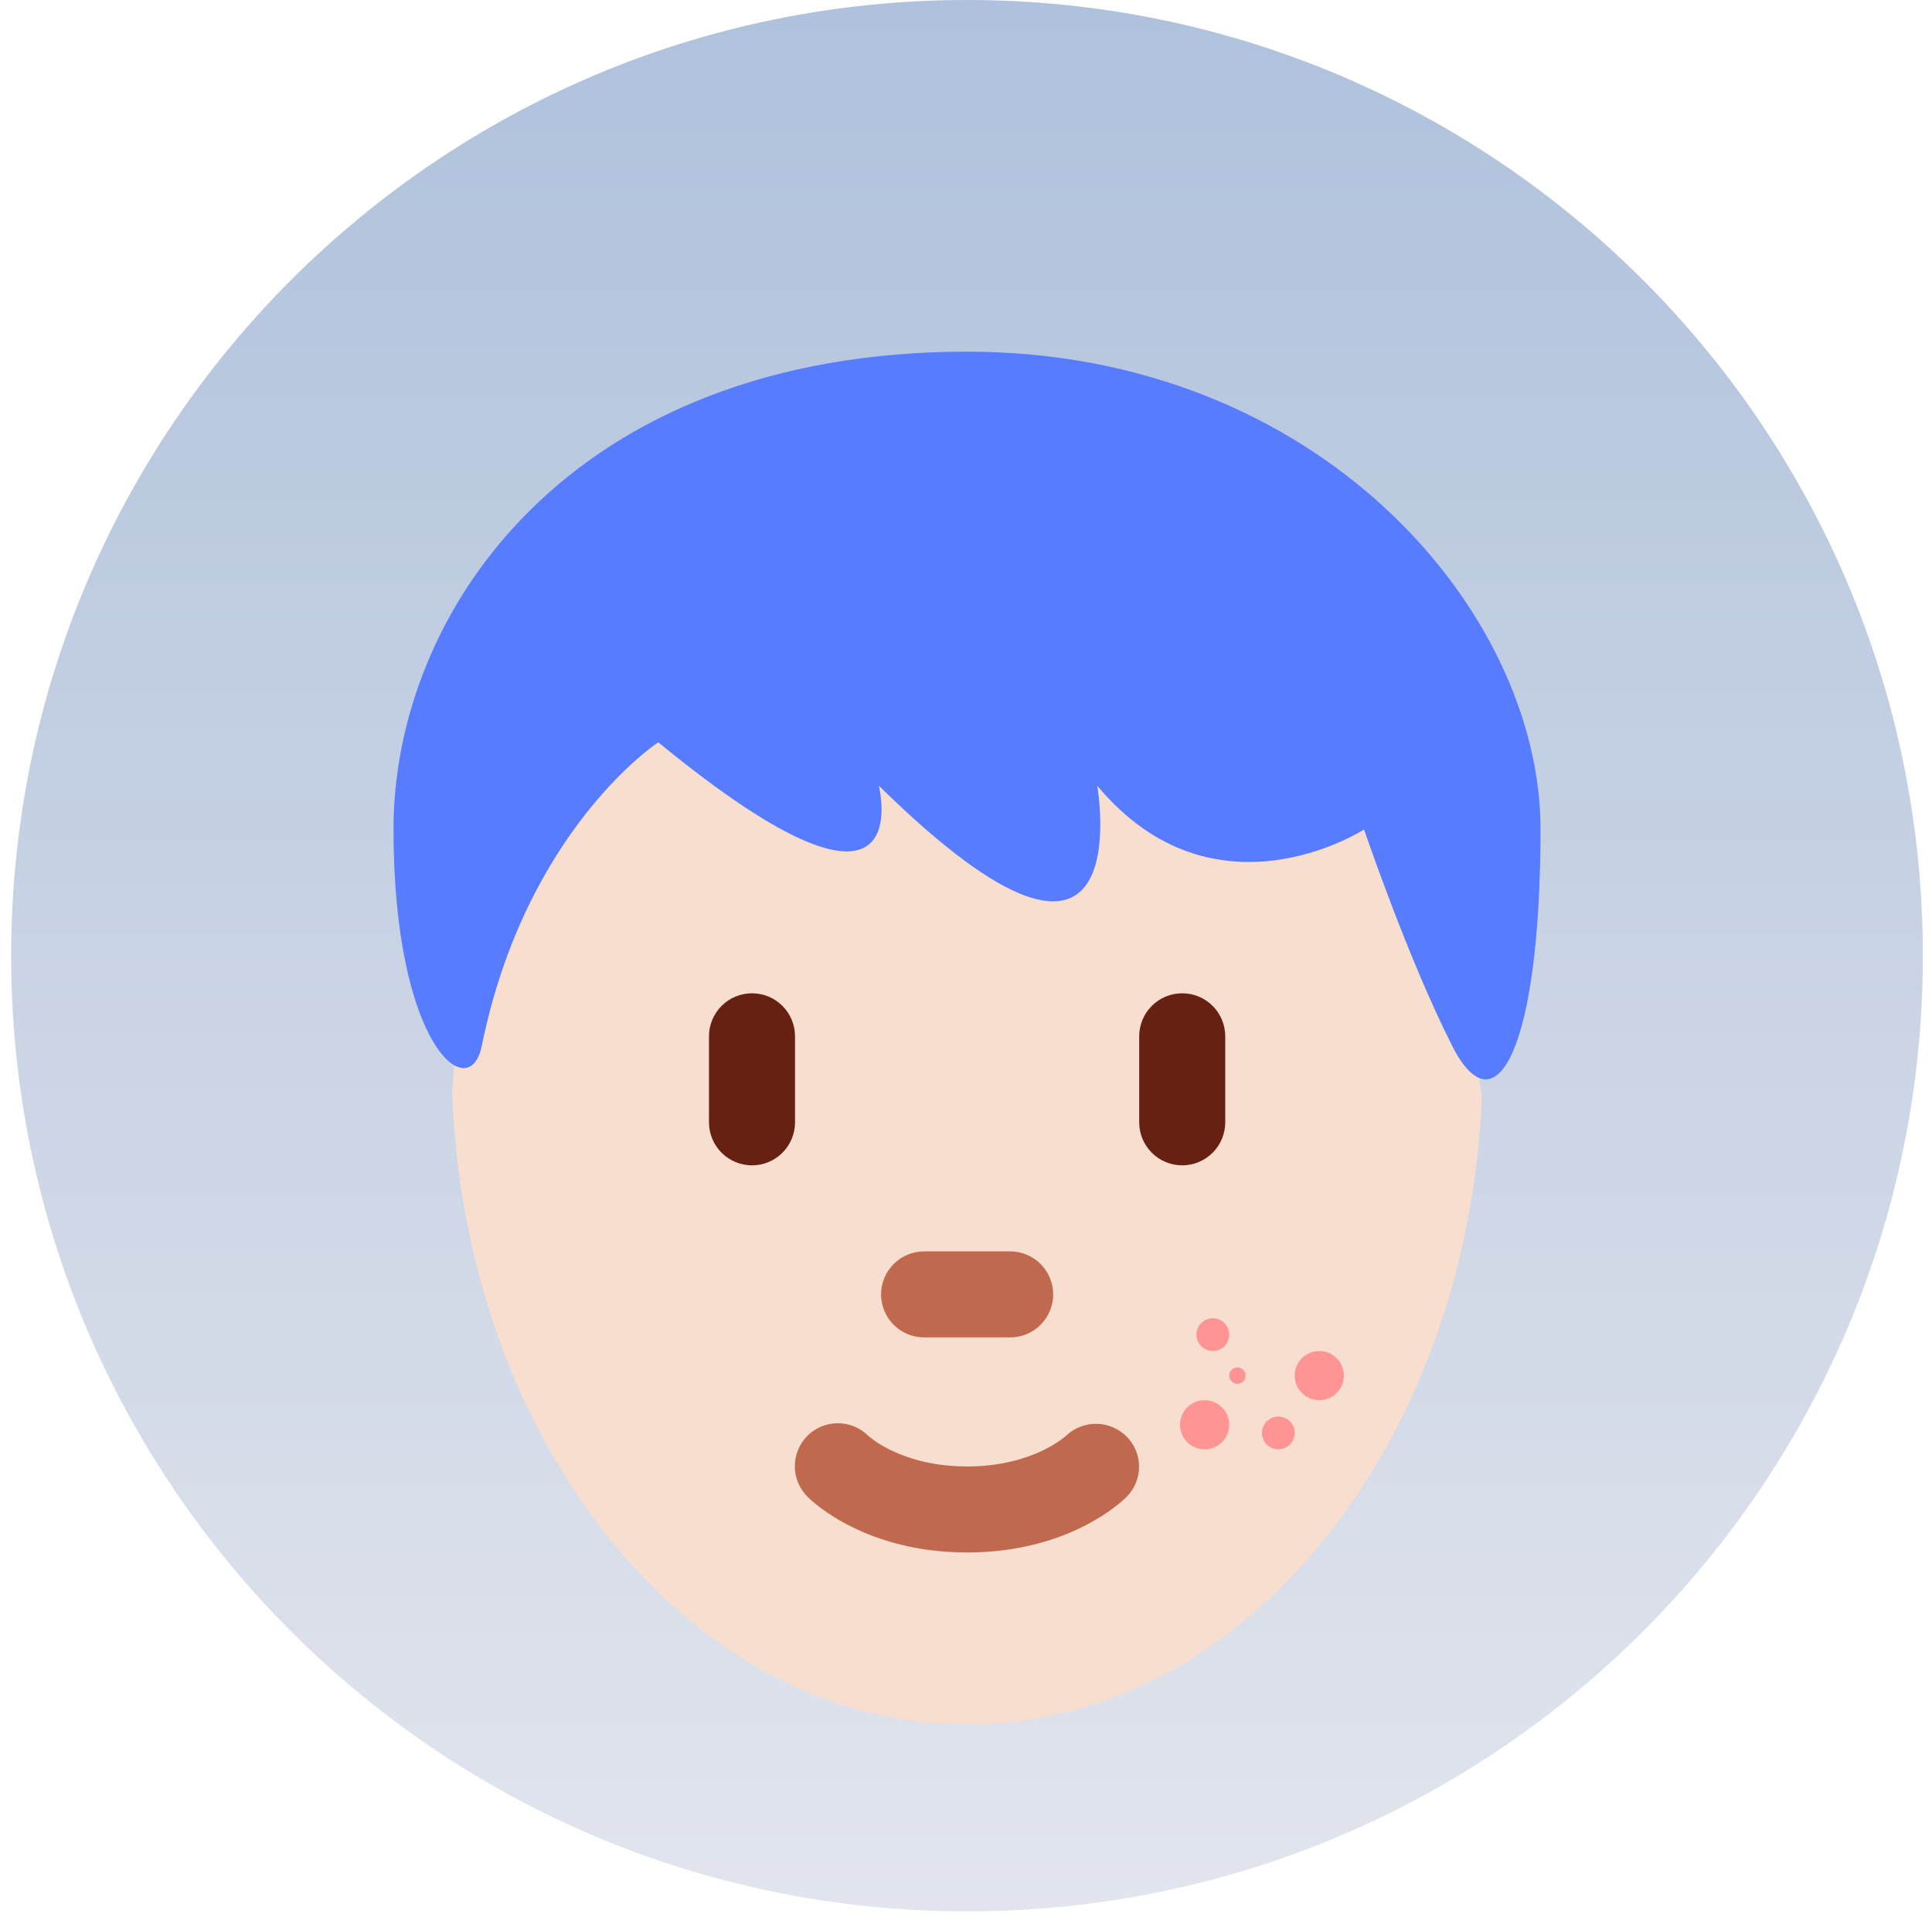
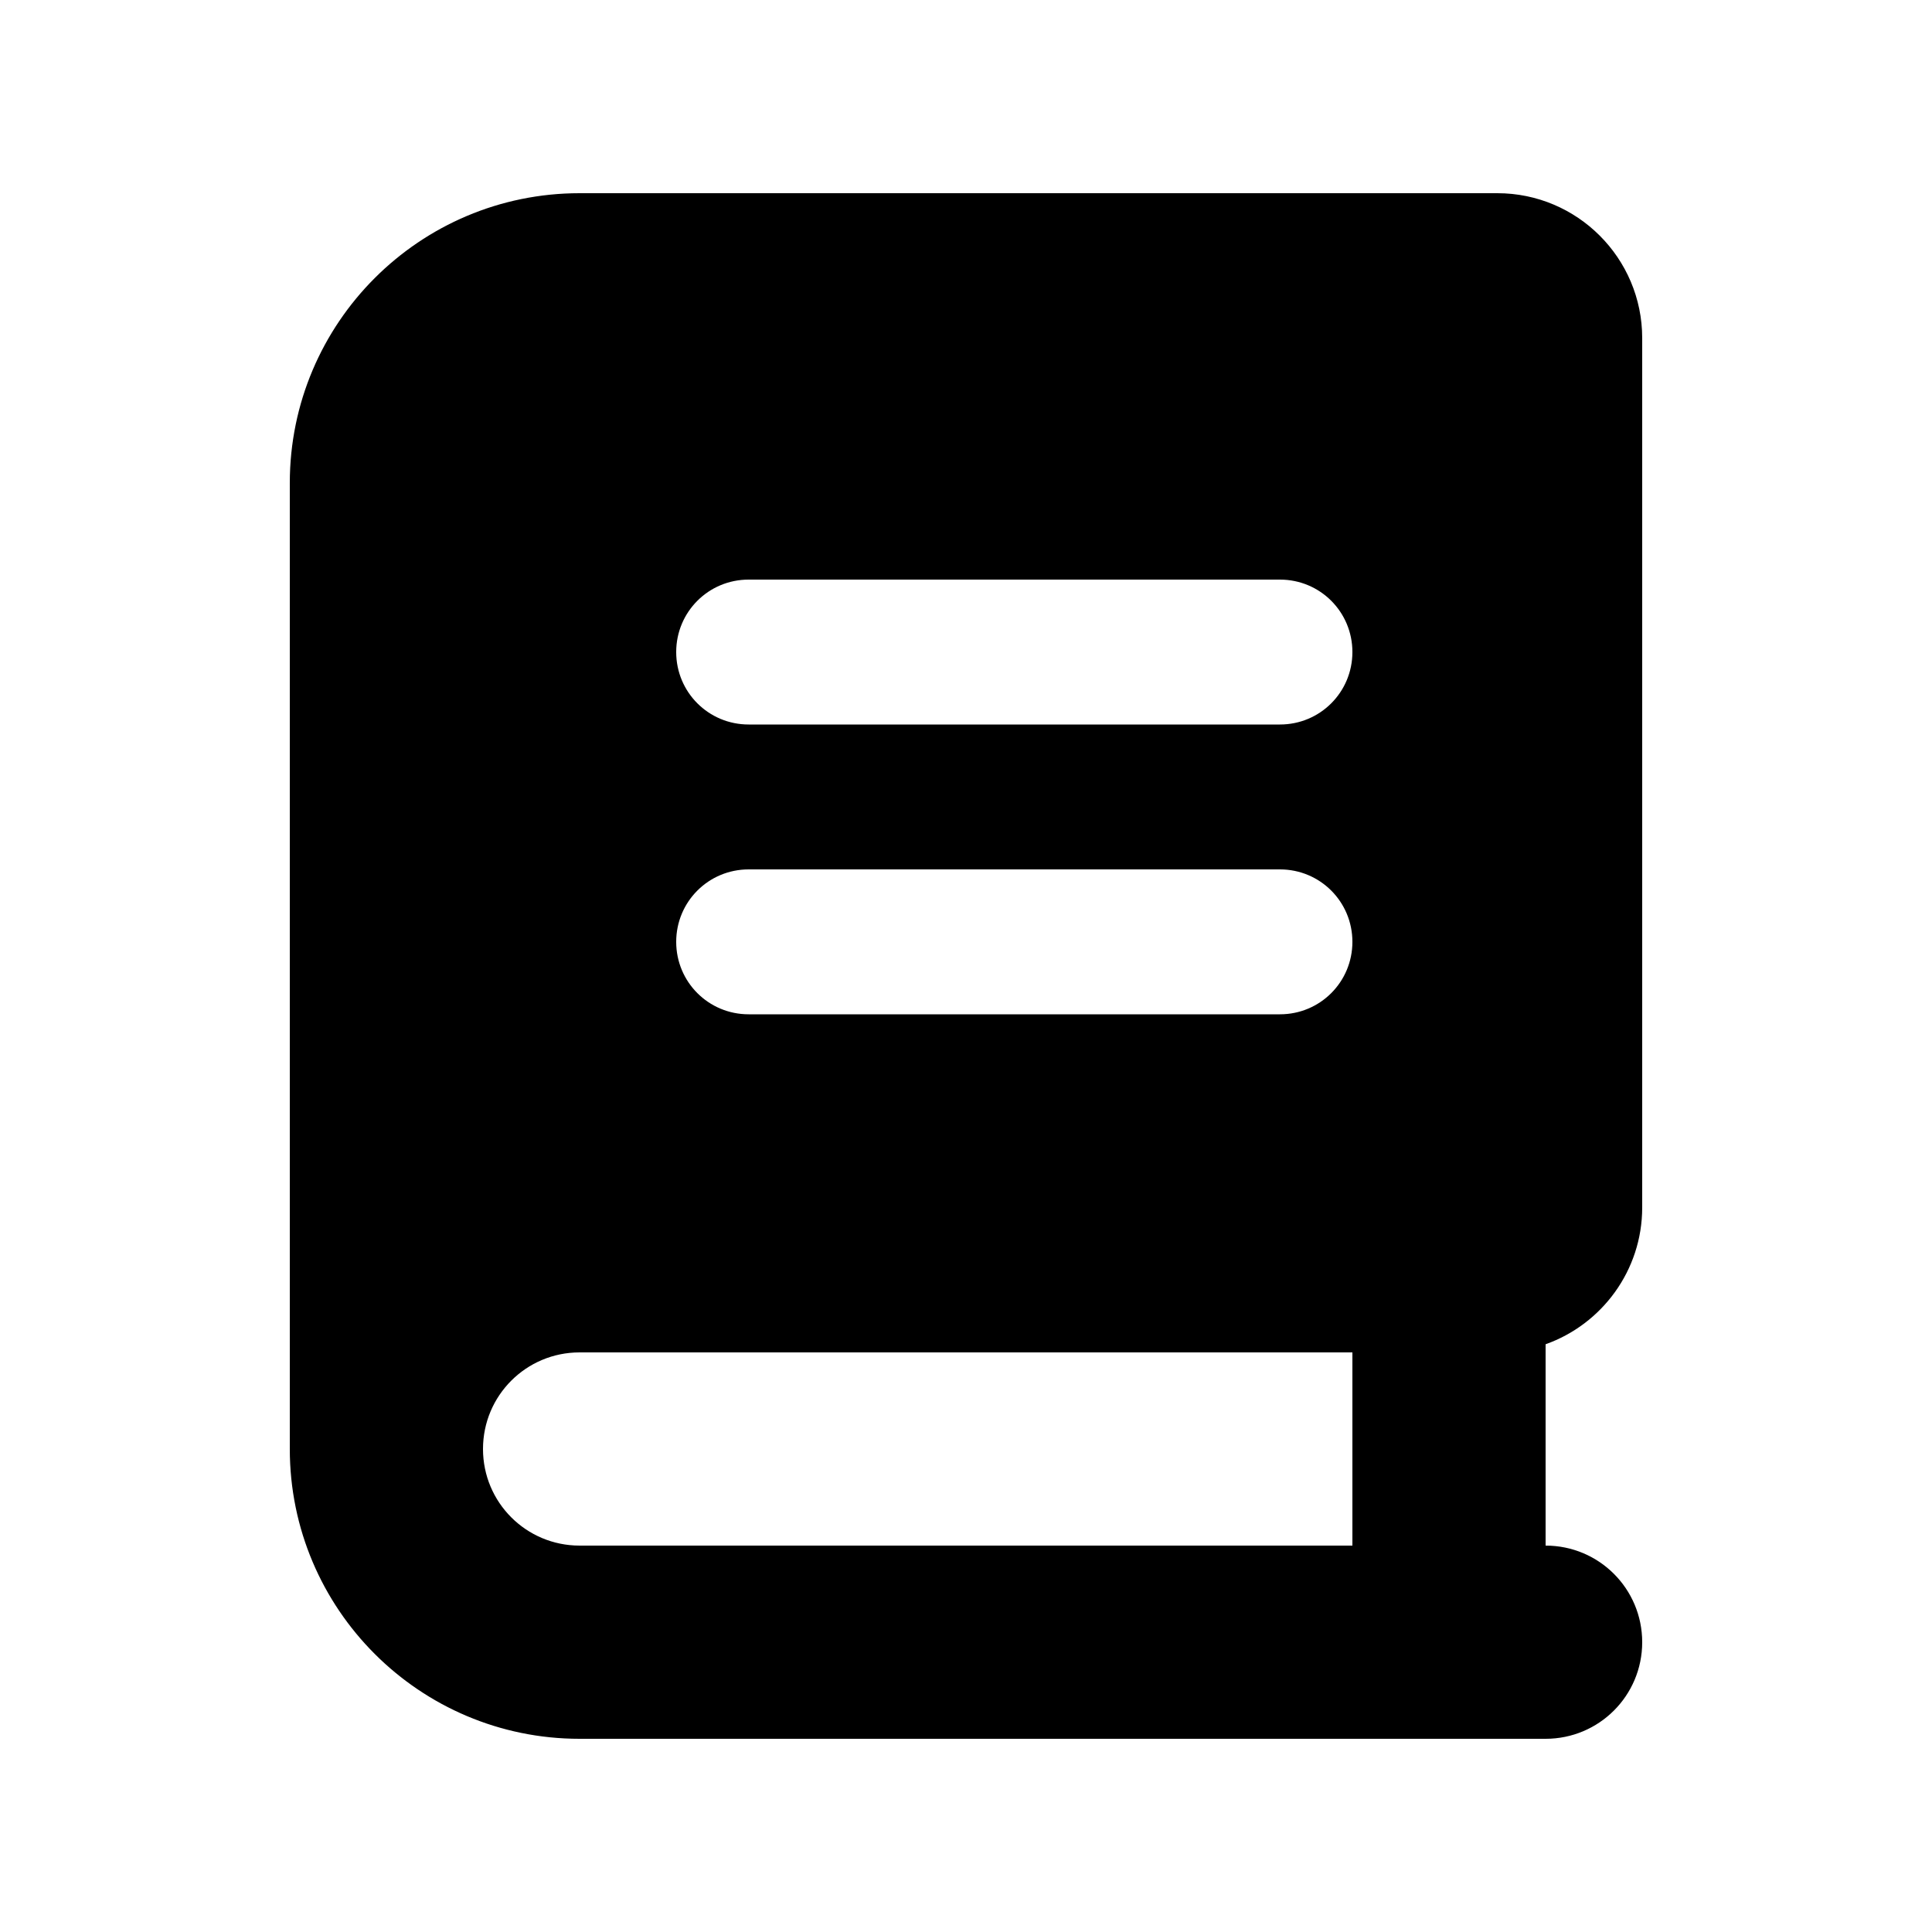
- <svg xmlns="http://www.w3.org/2000/svg" width="127" height="126" viewBox="0 0 127 126" fill="none">
-   <circle cx="63.567" cy="62.833" r="62.833" fill="url(#paint0_linear_4741_2341)" />
-   <path d="M78.727 46.326C67.415 46.326 42.948 43.385 42.948 43.385C42.948 43.385 38.056 48.766 35.228 51.594C29.959 56.863 30.417 63.531 29.719 71.848C30.587 94.964 45.386 113.382 63.572 113.382C81.654 113.382 96.394 95.17 97.409 72.233C96.413 61.967 89.502 46.326 78.727 46.326Z" fill="#F7DECE" />
-   <path d="M63.574 102.069C56.936 102.069 53.464 98.789 53.09 98.413C52.556 97.886 52.253 97.169 52.248 96.419C52.243 95.669 52.536 94.948 53.062 94.414C53.589 93.88 54.306 93.577 55.056 93.572C55.806 93.566 56.527 93.859 57.061 94.386C57.205 94.519 59.34 96.413 63.574 96.413C67.869 96.413 70.002 94.462 70.092 94.38C70.635 93.871 71.356 93.595 72.1 93.61C72.844 93.626 73.552 93.931 74.074 94.462C74.591 94.99 74.88 95.701 74.876 96.441C74.873 97.18 74.579 97.889 74.057 98.413C73.684 98.789 70.211 102.069 63.574 102.069ZM66.402 87.929H60.746C59.996 87.929 59.276 87.631 58.746 87.101C58.216 86.571 57.918 85.851 57.918 85.101C57.918 84.351 58.216 83.632 58.746 83.102C59.276 82.571 59.996 82.273 60.746 82.273H66.402C67.152 82.273 67.871 82.571 68.401 83.102C68.932 83.632 69.23 84.351 69.23 85.101C69.23 85.851 68.932 86.571 68.401 87.101C67.871 87.631 67.152 87.929 66.402 87.929Z" fill="#C1694F" />
-   <path d="M49.433 76.617C48.683 76.617 47.964 76.319 47.434 75.788C46.903 75.258 46.605 74.539 46.605 73.789V68.133C46.605 67.383 46.903 66.663 47.434 66.133C47.964 65.603 48.683 65.305 49.433 65.305C50.183 65.305 50.903 65.603 51.433 66.133C51.963 66.663 52.261 67.383 52.261 68.133V73.789C52.261 74.539 51.963 75.258 51.433 75.788C50.903 76.319 50.183 76.617 49.433 76.617ZM77.713 76.617C76.963 76.617 76.244 76.319 75.713 75.788C75.183 75.258 74.885 74.539 74.885 73.789V68.133C74.885 67.383 75.183 66.663 75.713 66.133C76.244 65.603 76.963 65.305 77.713 65.305C78.463 65.305 79.182 65.603 79.713 66.133C80.243 66.663 80.541 67.383 80.541 68.133V73.789C80.541 74.539 80.243 75.258 79.713 75.788C79.182 76.319 78.463 76.617 77.713 76.617Z" fill="#662113" />
-   <path d="M63.567 23.121C86.77 23.121 101.266 40.242 101.266 54.509C101.266 68.773 98.365 74.485 95.466 68.773C92.564 63.069 89.666 54.534 89.666 54.534C89.666 54.534 79.83 60.905 72.124 51.652C72.124 51.652 75.17 68.773 57.767 51.652C57.767 51.652 60.668 63.069 43.268 48.802C43.268 48.802 34.566 54.509 31.667 68.773C30.864 72.735 25.867 68.773 25.867 54.509C25.864 40.242 37.465 23.121 63.567 23.121Z" fill="#577CFF" />
-   <circle cx="79.724" cy="87.747" r="1.077" fill="#FF9494" />
-   <circle cx="81.339" cy="90.441" r="0.539" fill="#FF9494" />
-   <circle cx="79.184" cy="93.672" r="1.616" fill="#FF9494" />
-   <circle cx="84.032" cy="94.21" r="1.077" fill="#FF9494" />
-   <circle cx="86.723" cy="90.44" r="1.616" fill="#FF9494" />
-   <defs>
-     <linearGradient id="paint0_linear_4741_2341" x1="63.567" y1="0" x2="63.567" y2="125.665" gradientUnits="userSpaceOnUse">
-       <stop stop-color="#AFC1DC" />
-       <stop offset="1" stop-color="#E2E5ED" />
-     </linearGradient>
-   </defs>
+ <svg xmlns="http://www.w3.org/2000/svg" viewBox="0 0 640 640">
+   <path d="M480 576L192 576C139 576 96 533 96 480L96 160C96 107 139 64 192 64L496 64C522.5 64 544 85.5 544 112L544 400C544 420.9 530.6 438.7 512 445.3L512 512C529.7 512 544 526.3 544 544C544 561.7 529.7 576 512 576L480 576zM192 448C174.3 448 160 462.3 160 480C160 497.7 174.3 512 192 512L448 512L448 448L192 448zM224 216C224 229.3 234.7 240 248 240L424 240C437.3 240 448 229.3 448 216C448 202.7 437.3 192 424 192L248 192C234.7 192 224 202.7 224 216zM248 288C234.7 288 224 298.7 224 312C224 325.3 234.7 336 248 336L424 336C437.3 336 448 325.3 448 312C448 298.7 437.3 288 424 288L248 288z" />
</svg>
